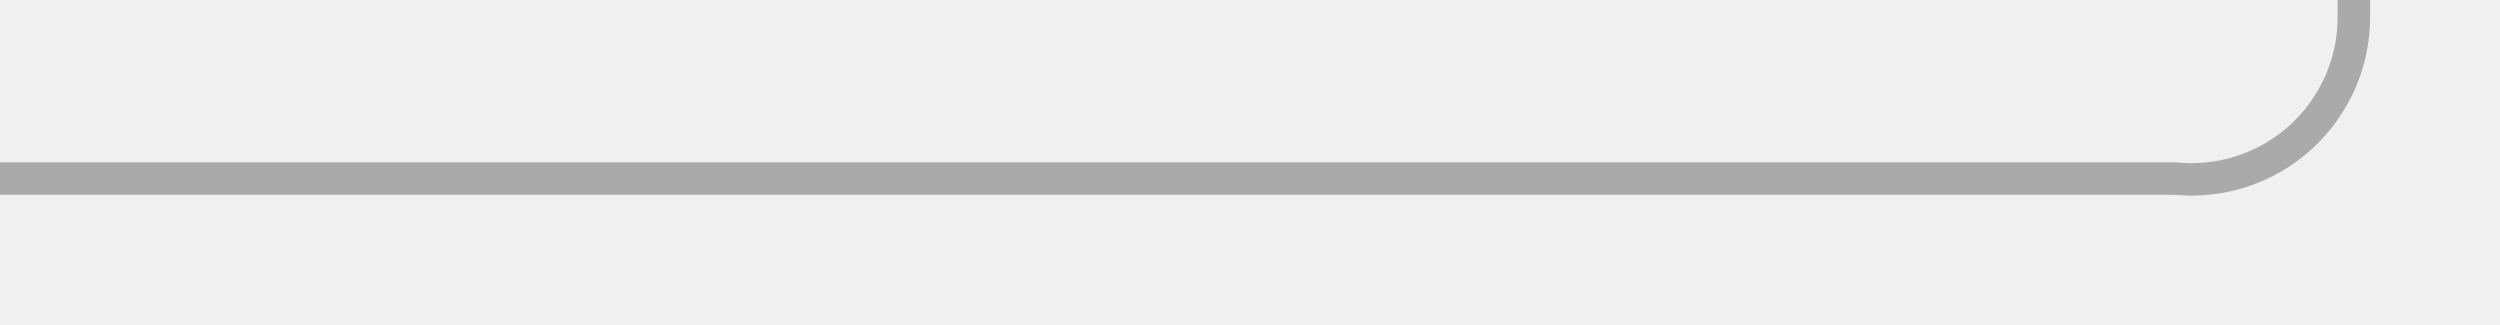
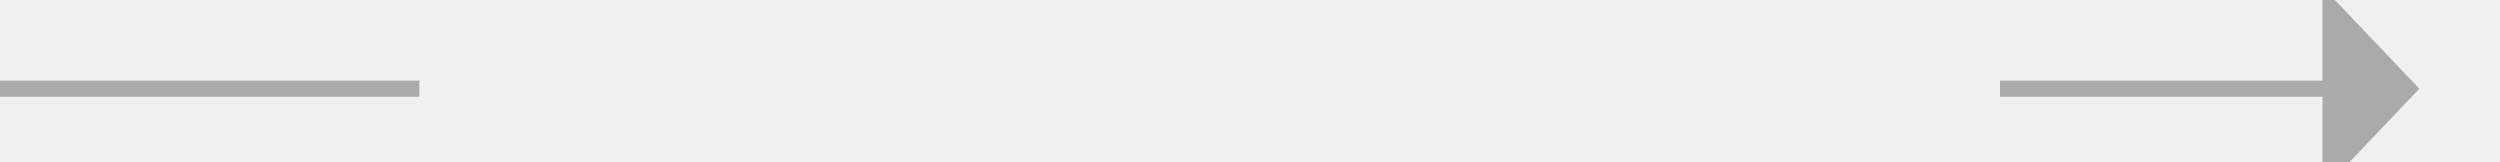
- <svg xmlns="http://www.w3.org/2000/svg" version="1.1" width="77px" height="10px" preserveAspectRatio="xMinYMid meet" viewBox="547 387  77 8">
-   <path d="M 547 391.5  L 614 391.5  A 5 5 0 0 0 619.5 386.5 L 619.5 260  A 5 5 0 0 1 624.5 255.5 L 692 255.5  " stroke-width="1" stroke="#aaaaaa" fill="none" />
-   <path d="M 691 261.8  L 697 255.5  L 691 249.2  L 691 261.8  Z " fill-rule="nonzero" fill="#aaaaaa" stroke="none" />
+ <svg xmlns="http://www.w3.org/2000/svg" version="1.1" width="155px" height="10px" preserveAspectRatio="xMinYMid meet" viewBox="547 251  155 8">
+   <defs>
+     <mask fill="white" id="clip180">
+       <path d="M 573 242  L 671 242  L 671 267  L 573 267  Z M 547 242  L 706 242  L 706 267  L 547 267  Z " fill-rule="evenodd" />
+     </mask>
+   </defs>
+   <path d="M 573 255.5  L 547 255.5  M 671 255.5  L 692 255.5  " stroke-width="1" stroke="#aaaaaa" fill="none" />
+   <path d="M 691 261.8  L 697 255.5  L 691 249.2  L 691 261.8  Z " fill-rule="nonzero" fill="#aaaaaa" stroke="none" mask="url(#clip180)" />
</svg>
